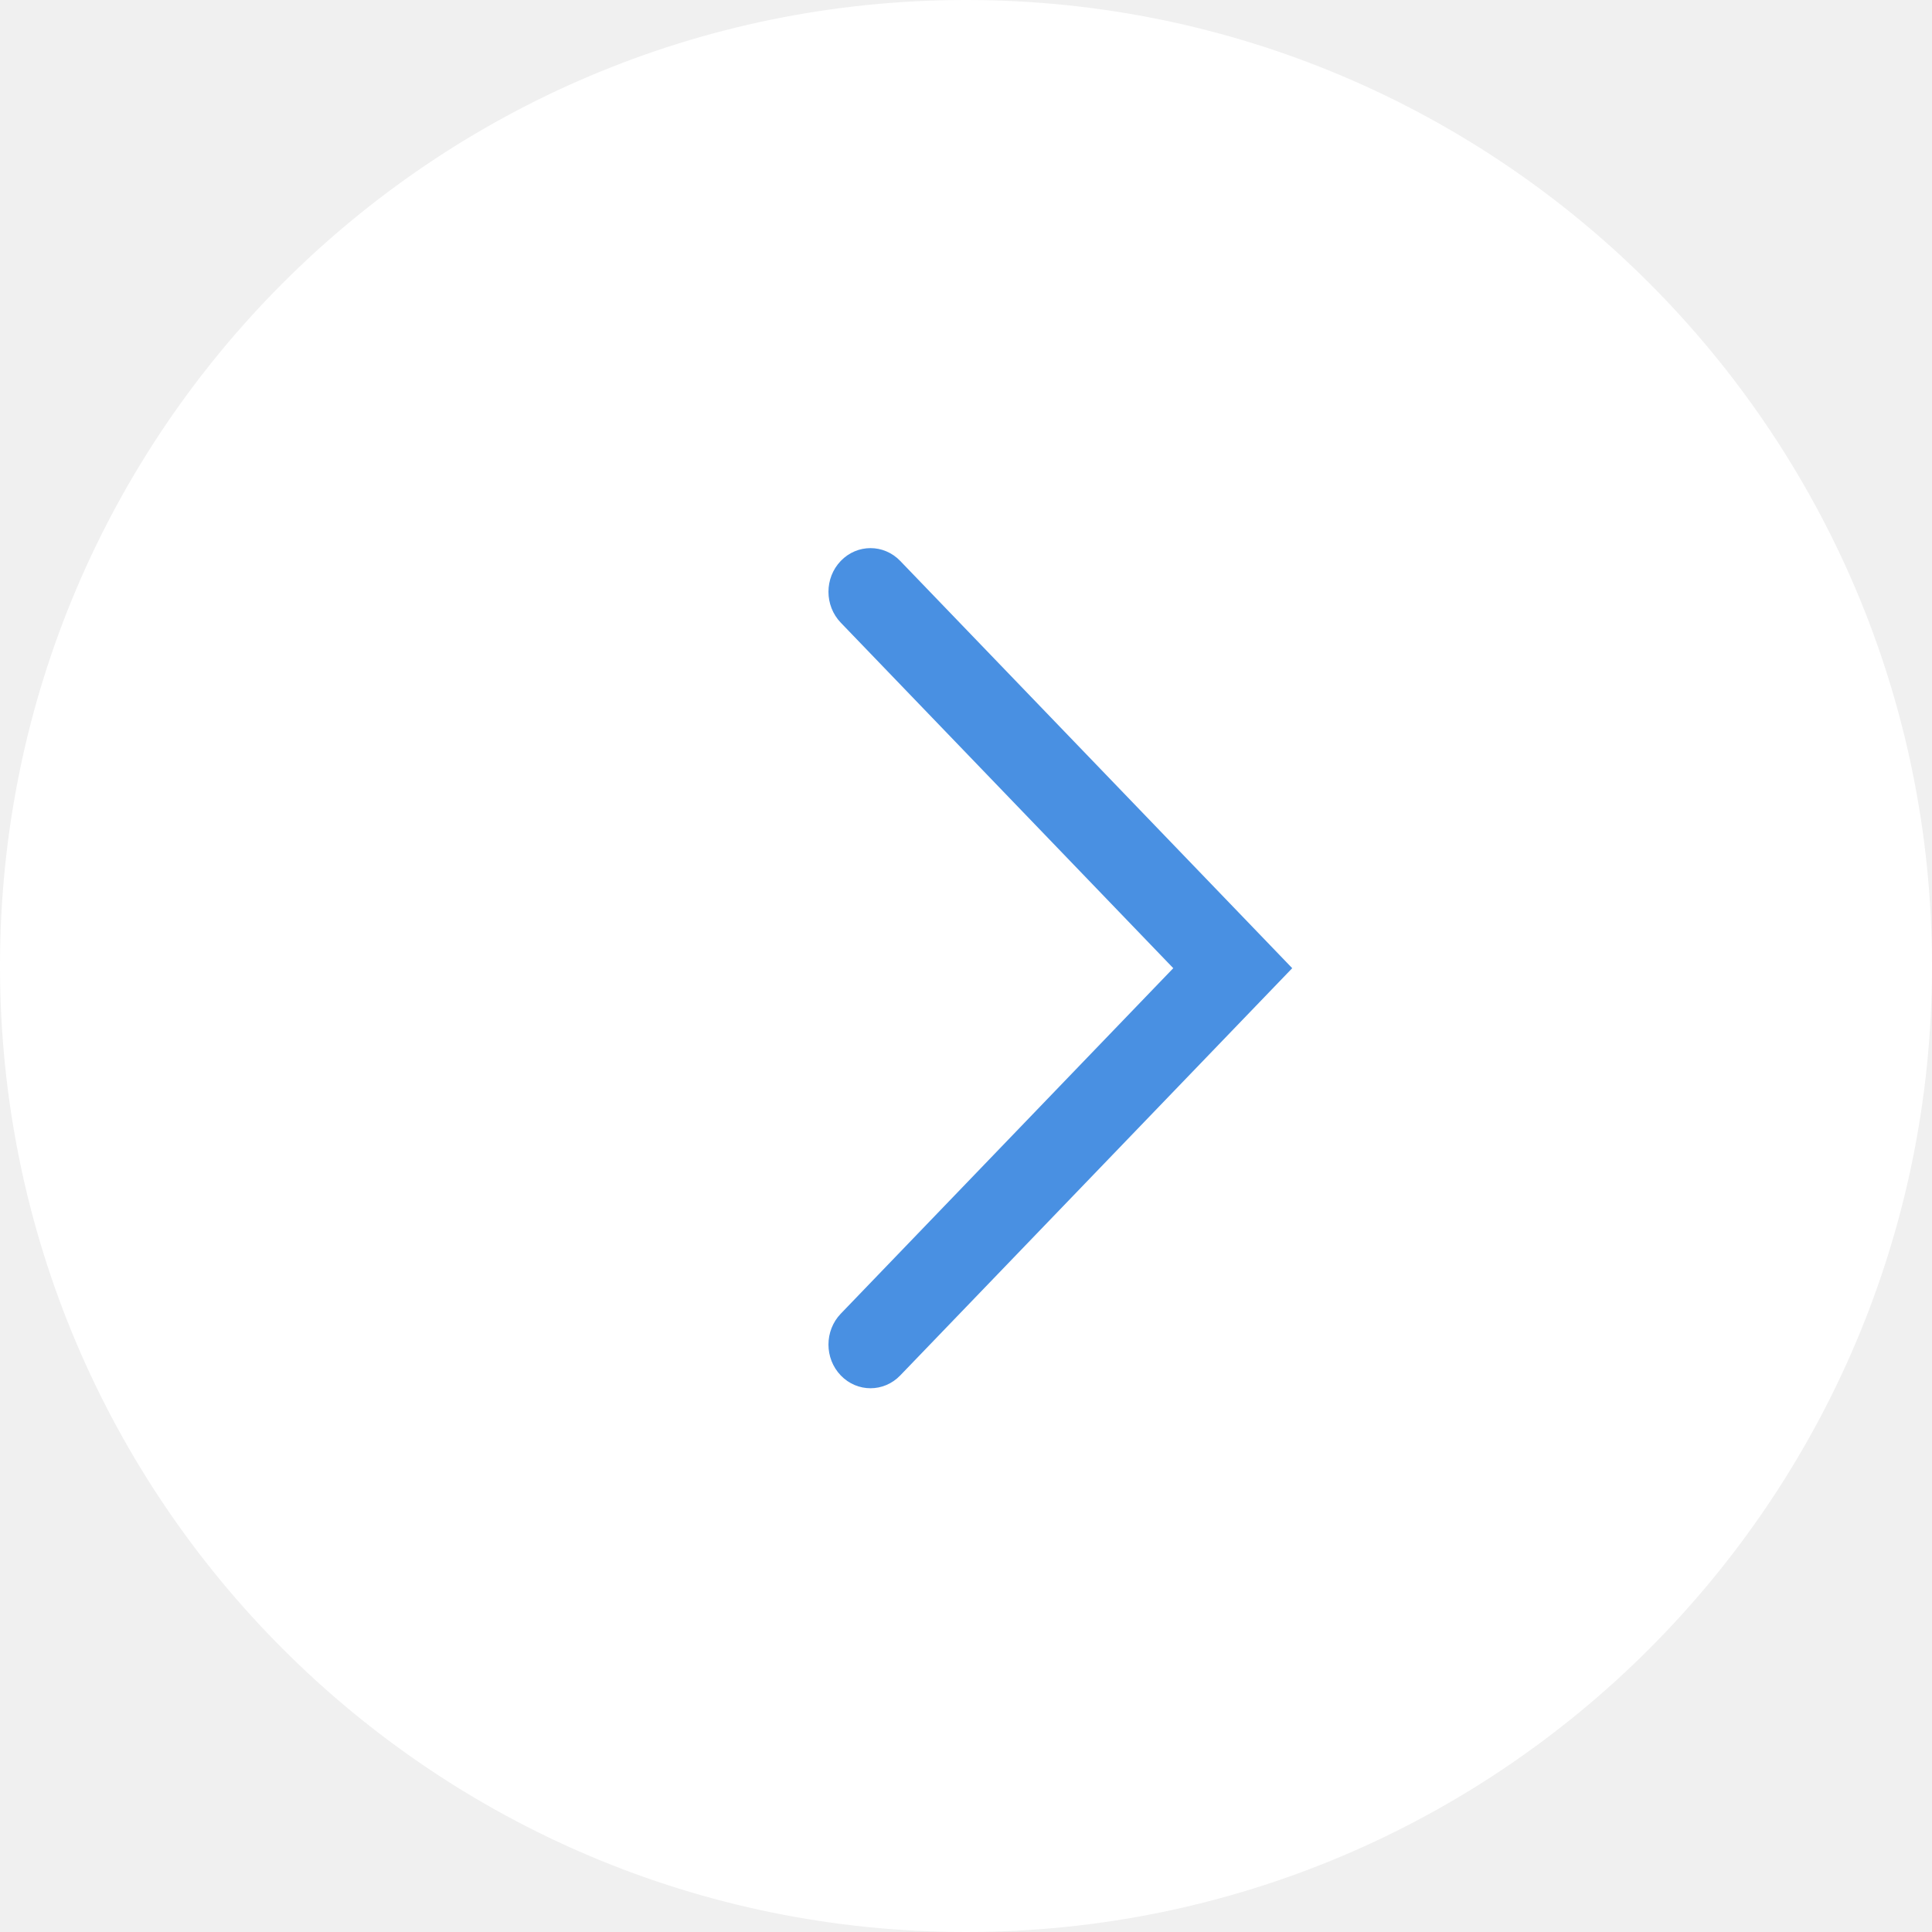
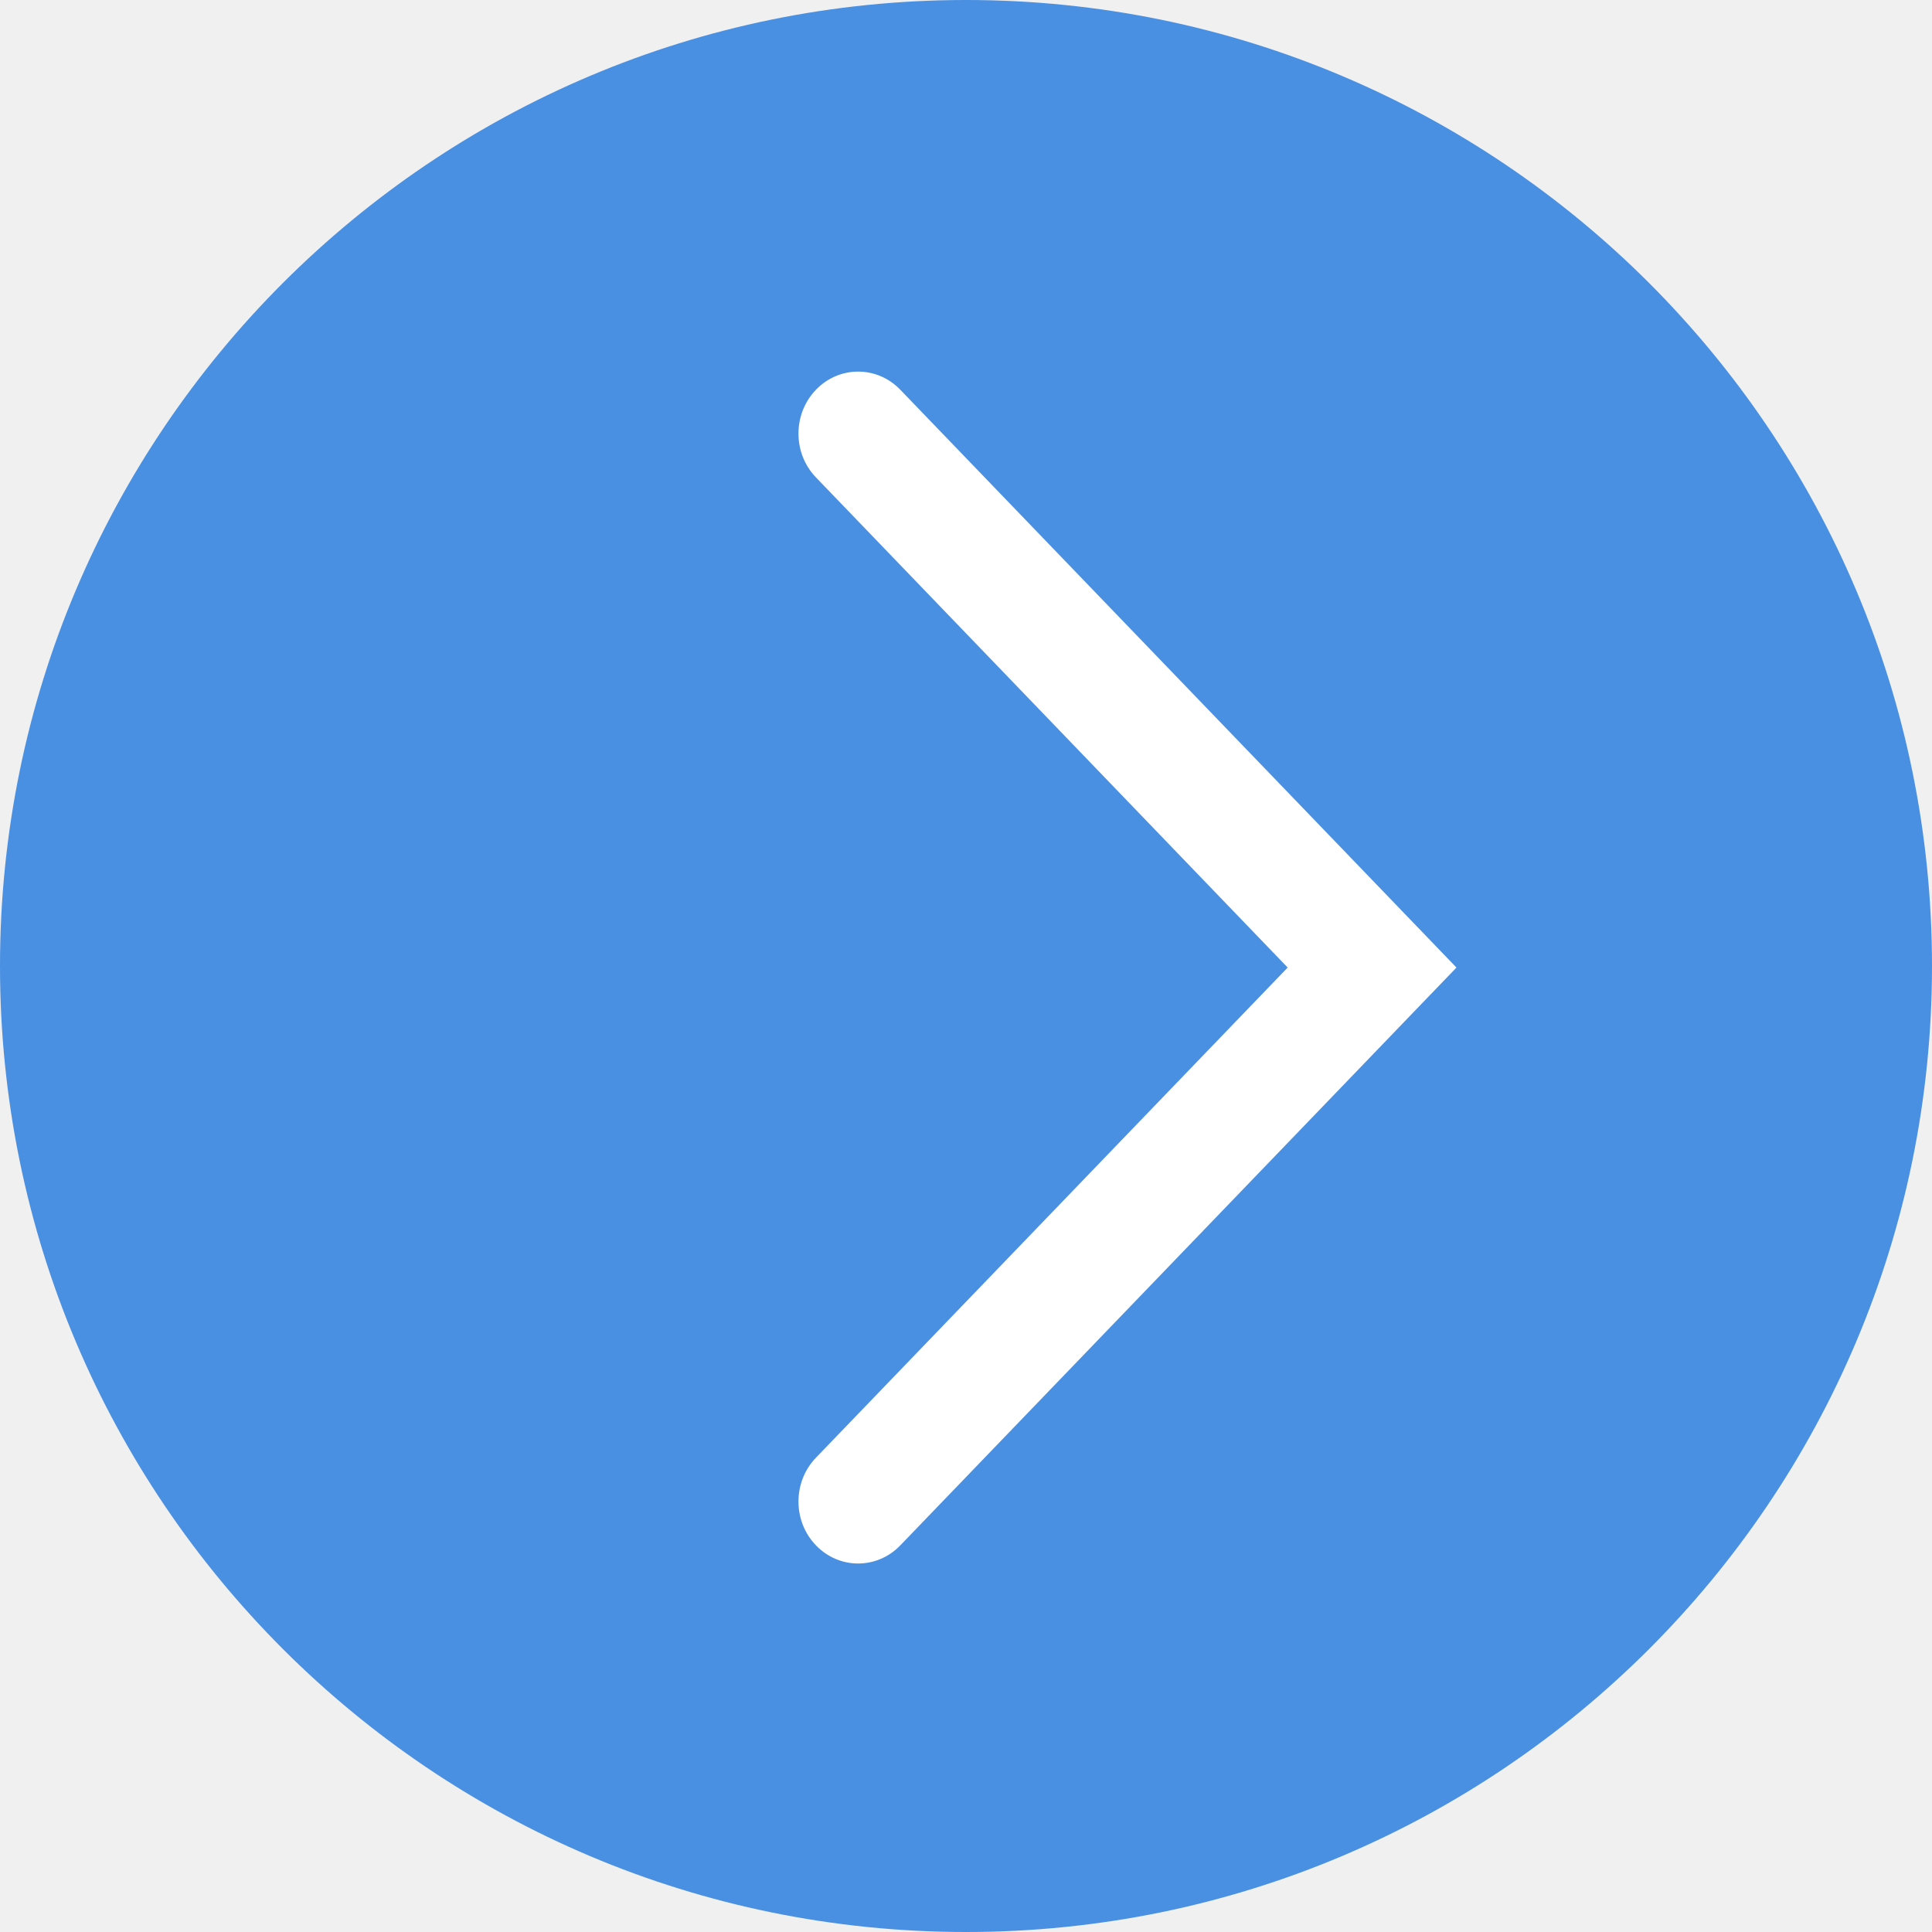
<svg xmlns="http://www.w3.org/2000/svg" width="30px" height="30px" viewBox="0 0 30 30" version="1.1">
  <defs />
  <g id="Page-1" stroke="none" stroke-width="1" fill="none" fill-rule="evenodd">
-     <g id="arrow-right" transform="translate(15, 15) scale(-1, 1) translate(-15, -15) ">
-       <circle id="Oval-1" fill="#FFFFFF" cx="15" cy="15" r="15" />
-       <path d="M10.144,9.654 C9.889,9.389 9.889,8.96 10.144,8.695 C10.399,8.43 10.812,8.43 11.067,8.695 L17.154,15.019 L11.067,21.343 C10.812,21.608 10.399,21.608 10.144,21.343 C9.889,21.078 9.889,20.649 10.144,20.384 L15.307,15.019 L10.144,9.654 L10.144,9.654 Z" id="Shape-2" fill="#4990E2" transform="translate(13.54423, 15.02647) rotate(180) translate(-13.54423, -15.02647) " />
+     <g id="arrow-right">
+       <path d="M15,30 C23.284,30 30,23.284 30,15 C30,6.716 23.284,0 15,0 C6.716,0 0,6.716 0,15 C0,23.284 6.716,30 15,30 Z" id="Oval-1" fill="#4990E2" transform="translate(15, 15) scale(-1, 1) translate(-15, -15) " />
+       <path d="M12.67,7.479 C12.308,7.103 12.308,6.493 12.67,6.118 C13.032,5.742 13.618,5.742 13.98,6.118 L22.616,15.09 L13.98,24.062 C13.618,24.438 13.032,24.438 12.67,24.062 C12.308,23.686 12.308,23.077 12.67,22.701 L19.995,15.09 L12.67,7.479 L12.67,7.479 Z" id="Shape-2" fill="#FFFFFF" transform="translate(17.36394, 15.05707) scale(-1, 1) rotate(180) translate(-17.36394, -15.05707) " />
    </g>
  </g>
</svg>
